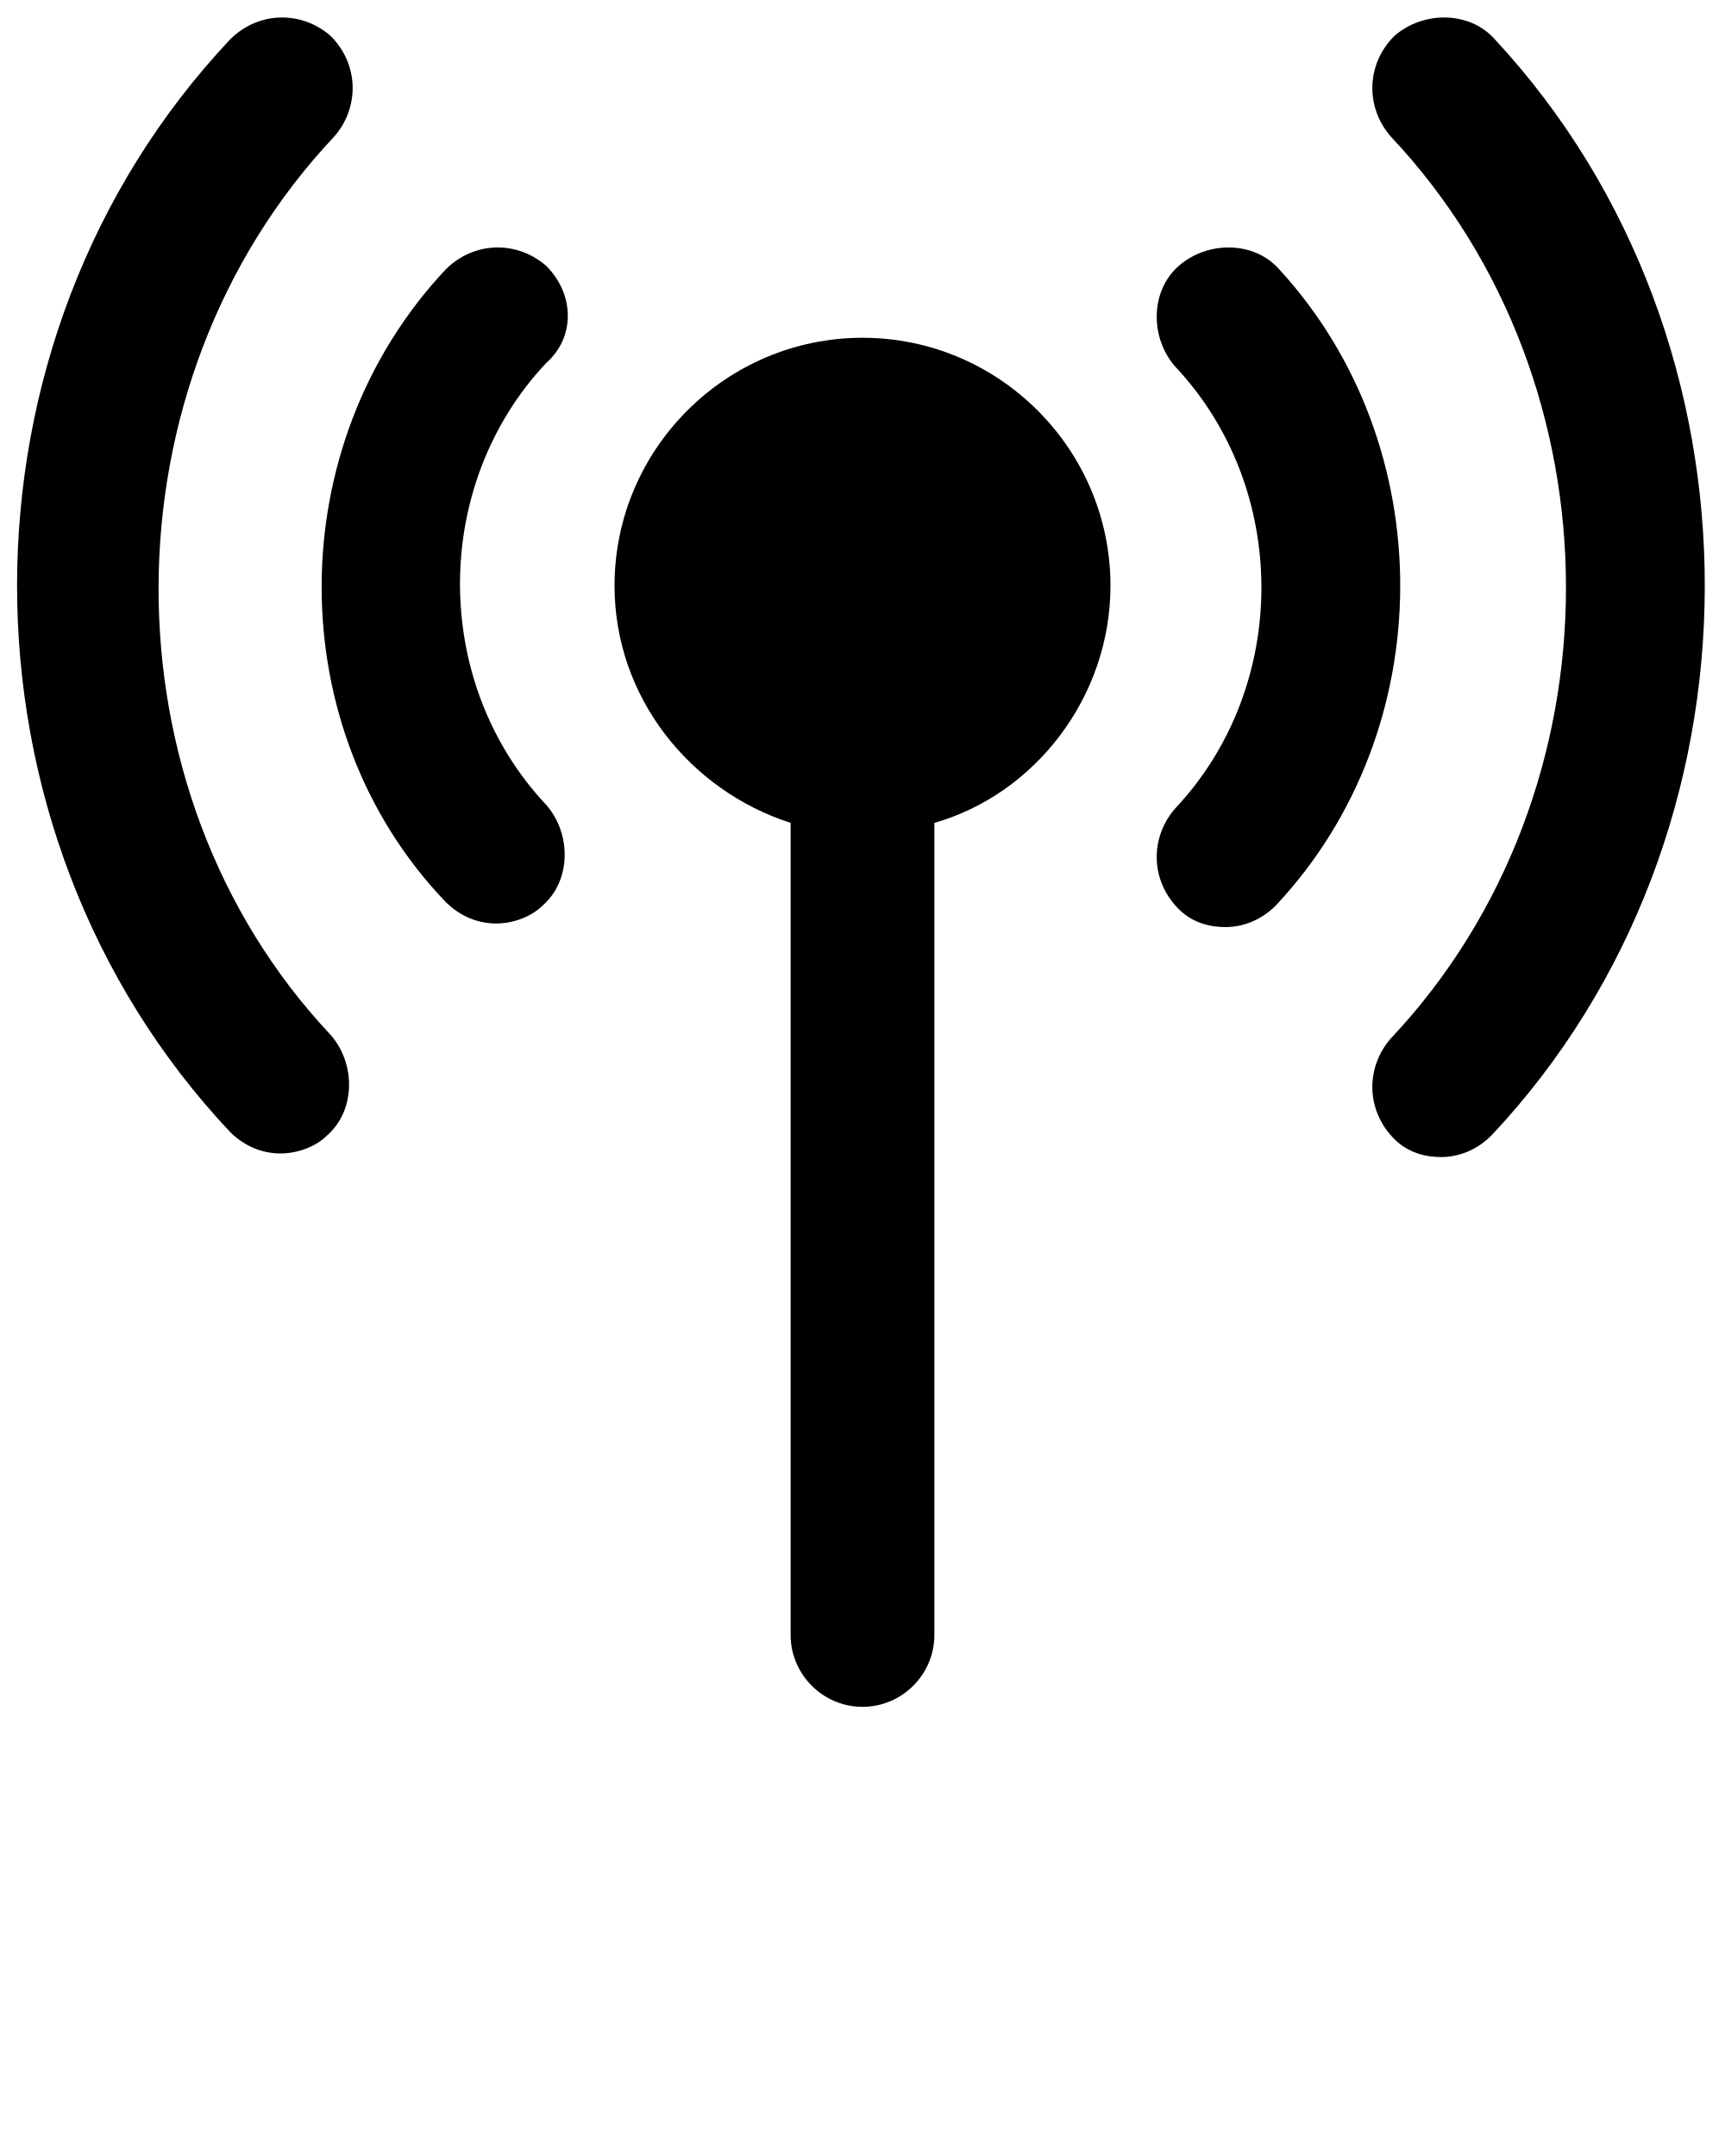
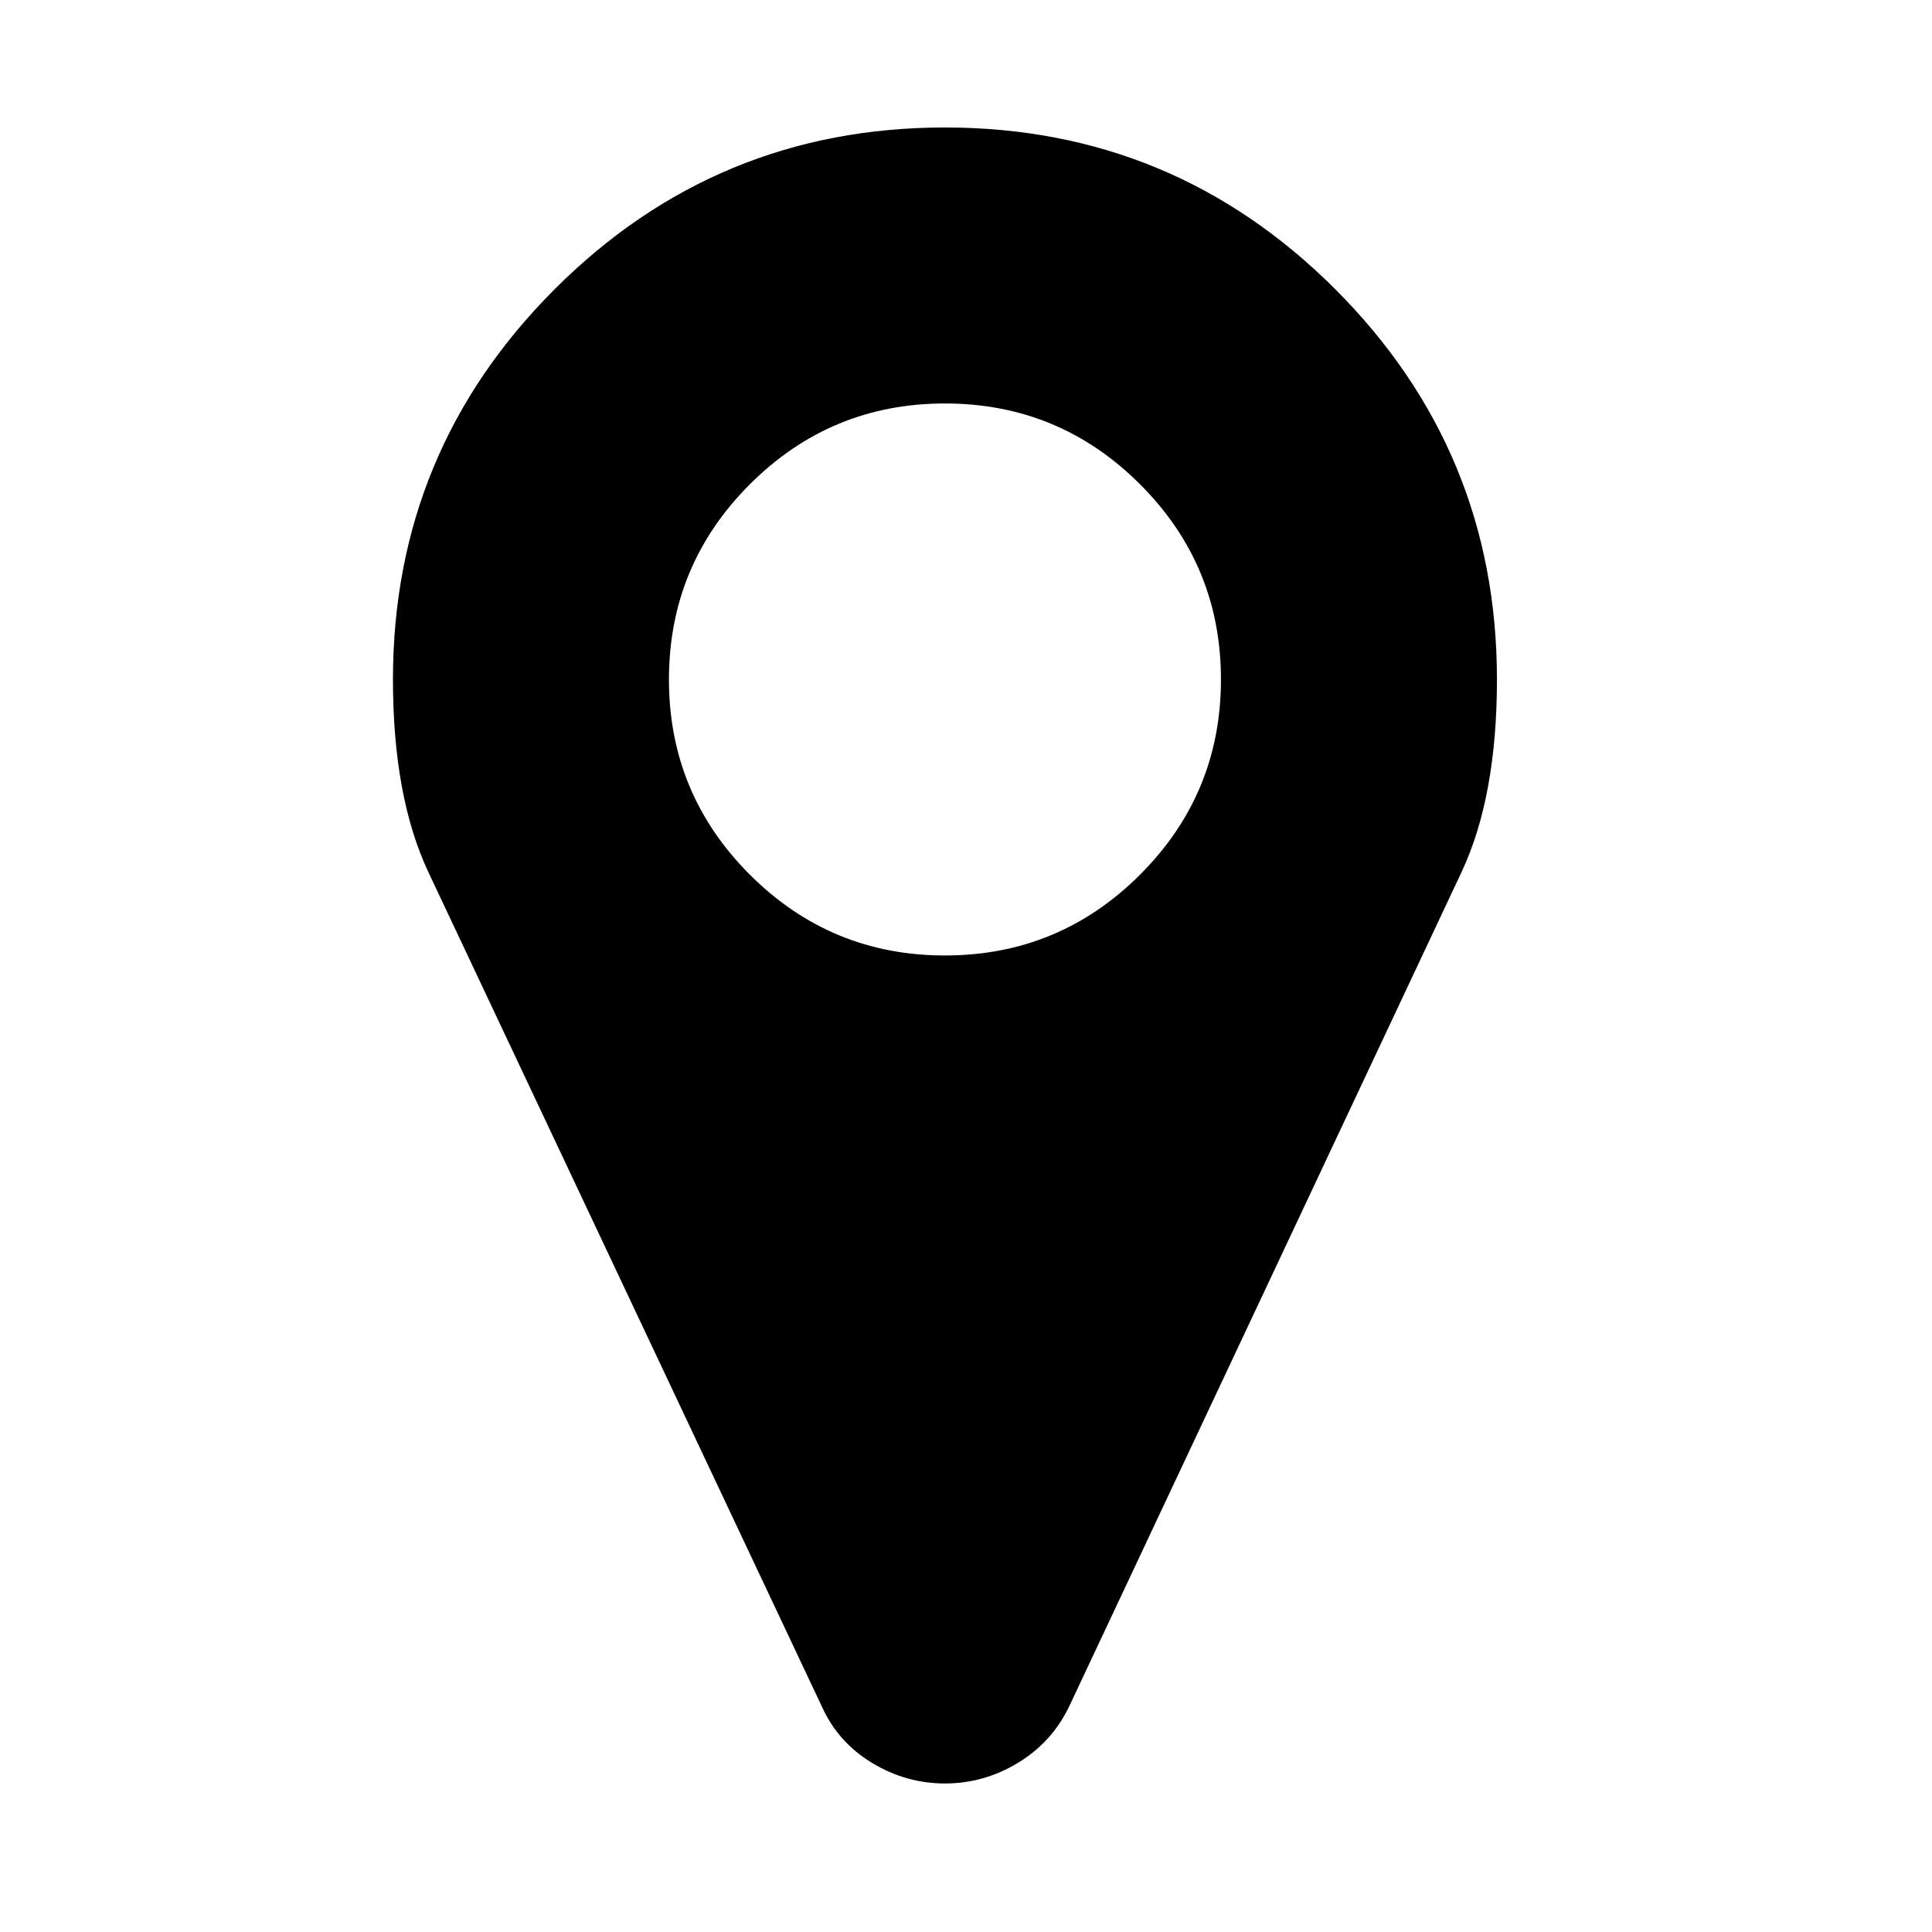
- <svg xmlns="http://www.w3.org/2000/svg" version="1.1" x="0px" y="0px" viewBox="0 0 48 60" style="enable-background:new 0 0 48 48;" xml:space="preserve">
-   <style type="text/css">.st0{fill:#000000;}</style>
-   <g>
-     <g>
-       <path class="st0" d="M41.6,1.1c-0.7-0.8-2-0.8-2.8-0.1C38,1.8,38,3,38.7,3.8c6.5,6.9,6.5,18.2,0,25.1c-0.7,0.8-0.7,2,0.1,2.8    c0.4,0.4,0.9,0.5,1.3,0.5c0.5,0,1-0.2,1.4-0.6C49.4,23.2,49.4,9.5,41.6,1.1z" />
-       <path class="st0" d="M35.6,7.5c-0.7-0.8-2-0.8-2.8-0.1c-0.8,0.7-0.8,2-0.1,2.8c3.2,3.4,3.2,8.9,0,12.3c-0.7,0.8-0.7,2,0.1,2.8    c0.4,0.4,0.9,0.5,1.3,0.5c0.5,0,1-0.2,1.4-0.6C40.1,20.3,40.1,12.4,35.6,7.5z" />
-       <path class="st0" d="M9.3,3.8C10,3,10,1.8,9.2,1c-0.8-0.7-2-0.7-2.8,0.1c-7.9,8.4-7.9,22,0,30.4c0.4,0.4,0.9,0.6,1.4,0.6    c0.5,0,1-0.2,1.3-0.5c0.8-0.7,0.8-2,0.1-2.8C2.8,22,2.8,10.7,9.3,3.8z" />
-       <path class="st0" d="M15.2,7.4c-0.8-0.7-2-0.7-2.8,0.1c-4.6,4.9-4.6,12.8,0,17.6c0.4,0.4,0.9,0.6,1.4,0.6c0.5,0,1-0.2,1.3-0.5    c0.8-0.7,0.8-2,0.1-2.8c-3.2-3.4-3.2-8.9,0-12.3C16,9.4,16,8.2,15.2,7.4z" />
-     </g>
-     <path class="st0" d="M30.9,16.3c0-3.8-3.1-6.9-6.9-6.9s-6.9,3.1-6.9,6.9c0,3.1,2.1,5.7,4.9,6.6v22.6c0,1.1,0.9,2,2,2s2-0.9,2-2   V22.9C28.8,22.1,30.9,19.4,30.9,16.3z" />
+ <svg xmlns="http://www.w3.org/2000/svg" viewBox="0 -256 1792 1792" id="svg3025" version="1.1" width="100%" height="100%">
+   <defs id="defs3033" />
+   <g transform="matrix(1,0,0,-1,364.4746,1270.237)" id="g3027">
+     <path d="m 768,896 q 0,106 -75,181 -75,75 -181,75 -106,0 -181,-75 -75,-75 -75,-181 0,-106 75,-181 75,-75 181,-75 106,0 181,75 75,75 75,181 z m 256,0 q 0,-109 -33,-179 L 627,-57 q -16,-33 -47.5,-52 -31.5,-19 -67.5,-19 -36,0 -67.5,19 Q 413,-90 398,-57 L 33,717 Q 0,787 0,896 q 0,212 150,362 150,150 362,150 212,0 362,-150 150,-150 150,-362 z" id="path3029" style="fill:currentColor" />
  </g>
</svg>
